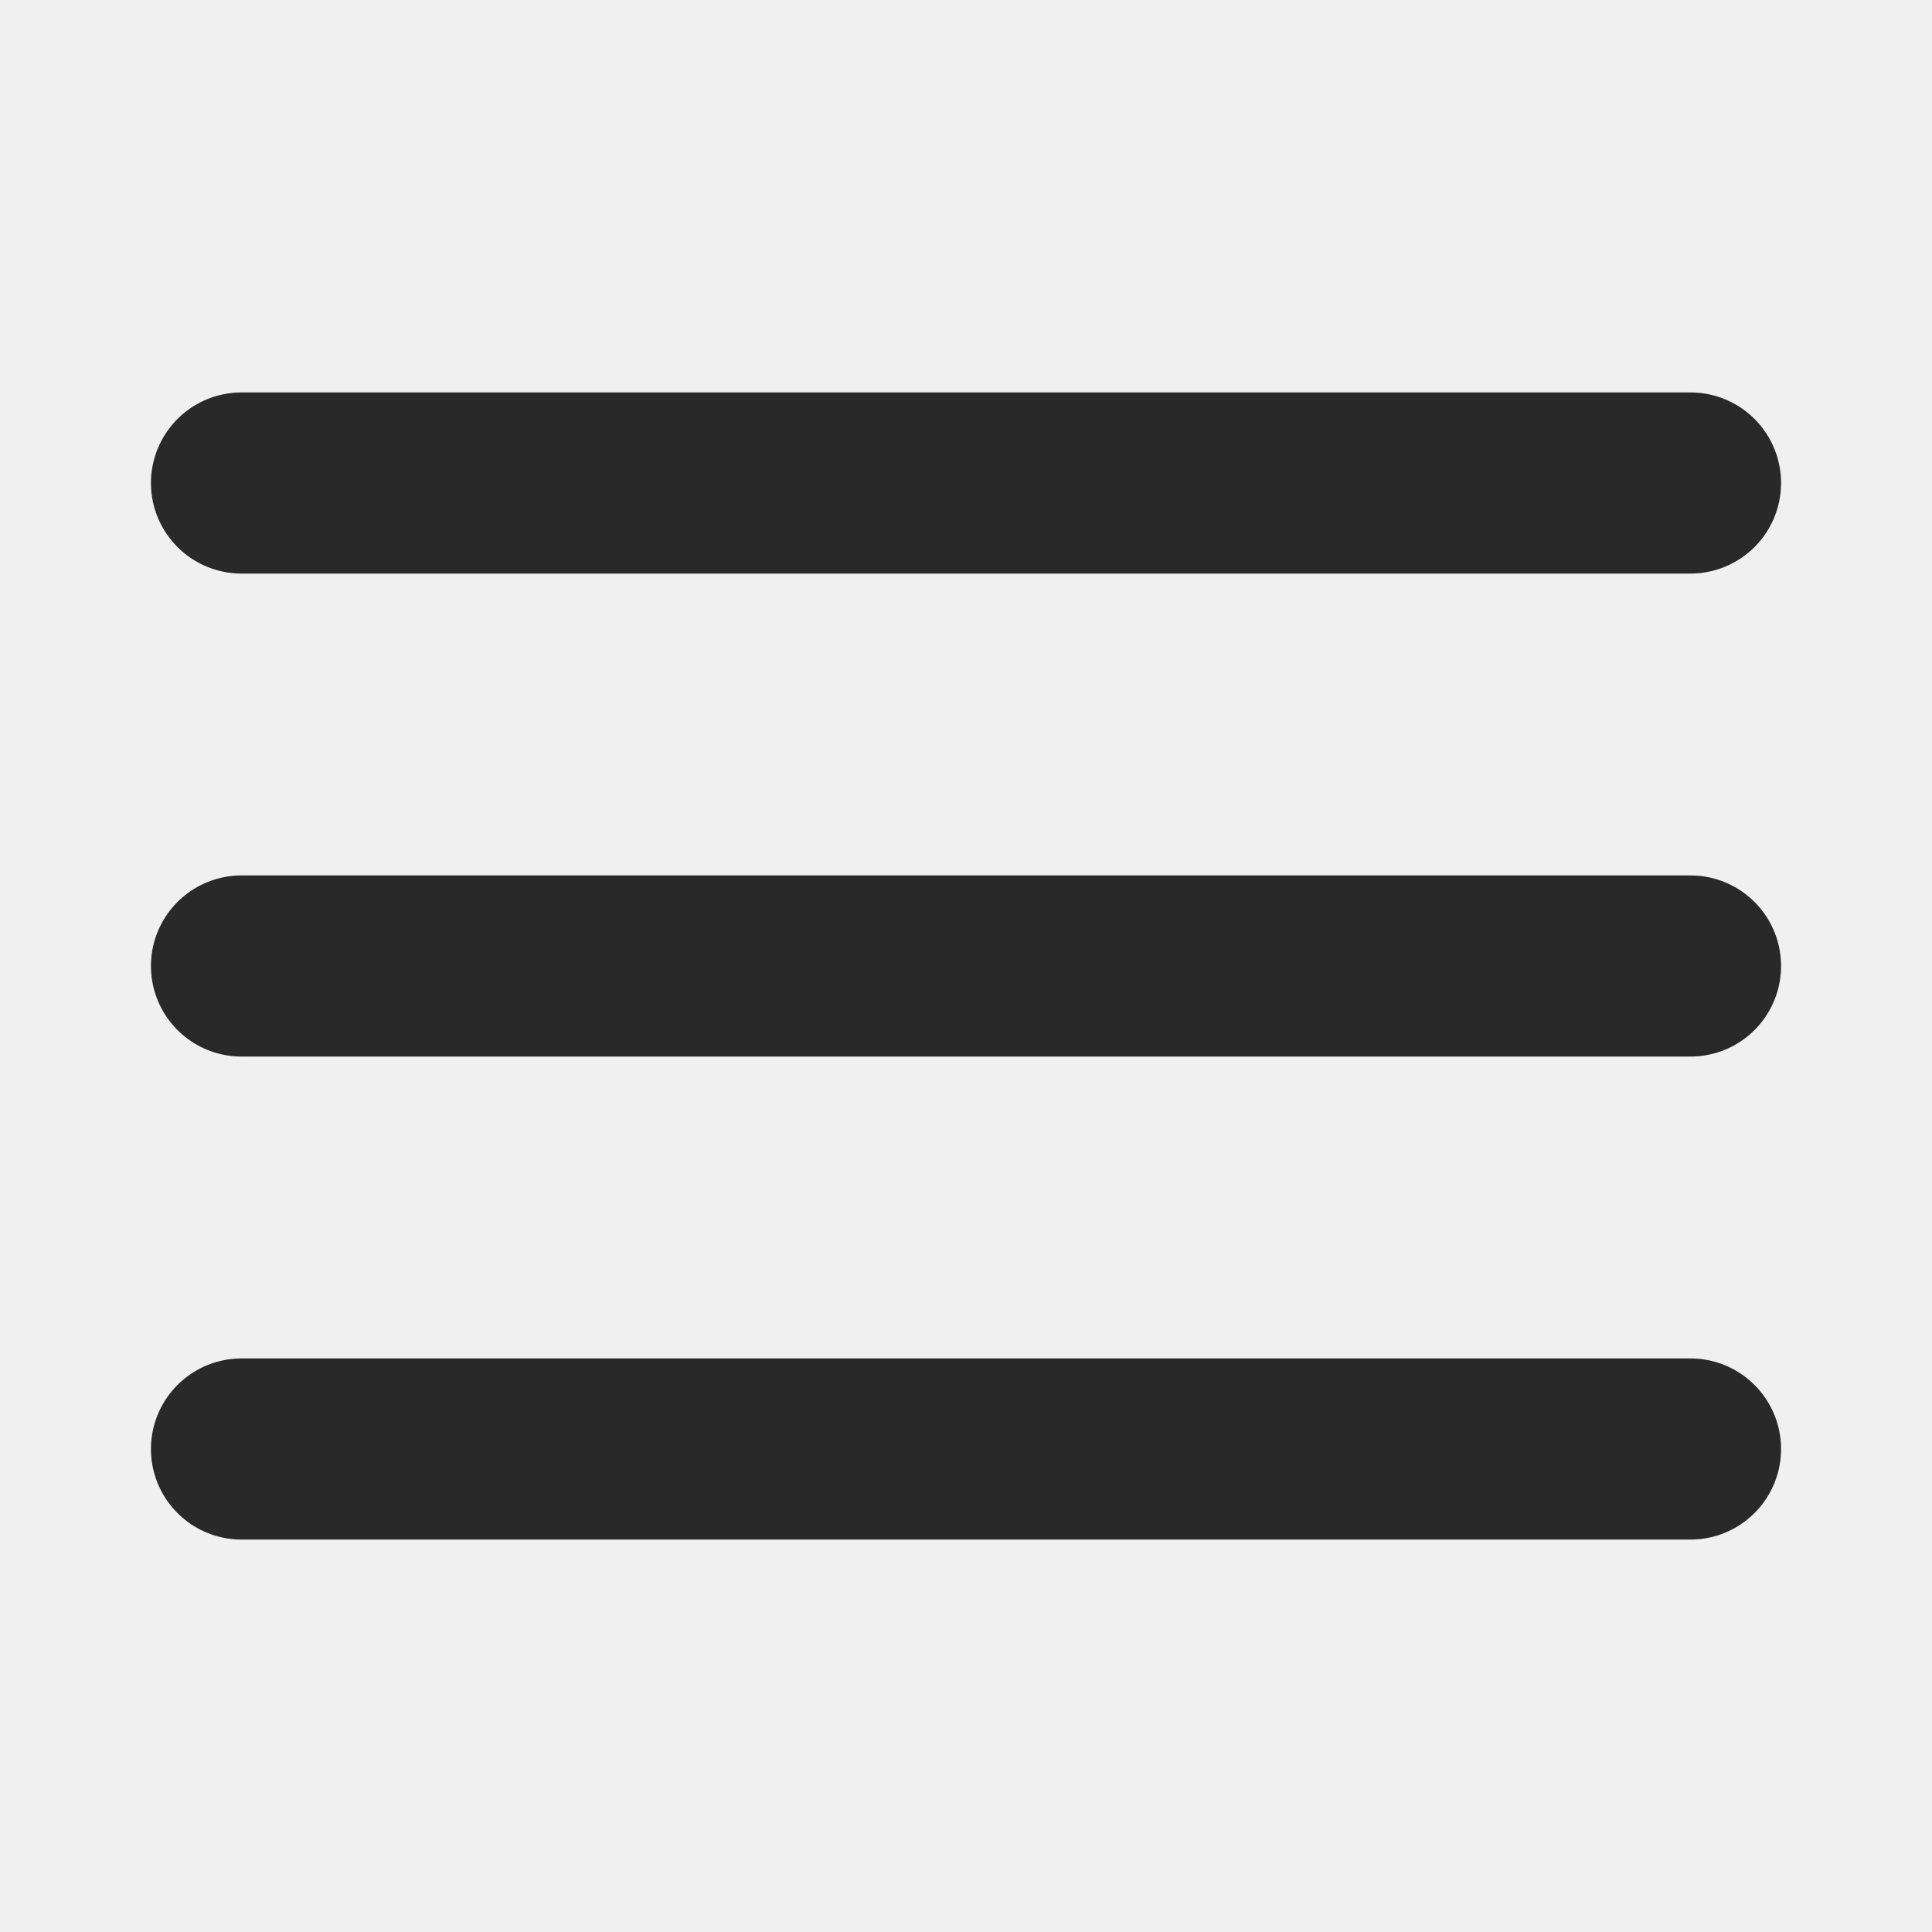
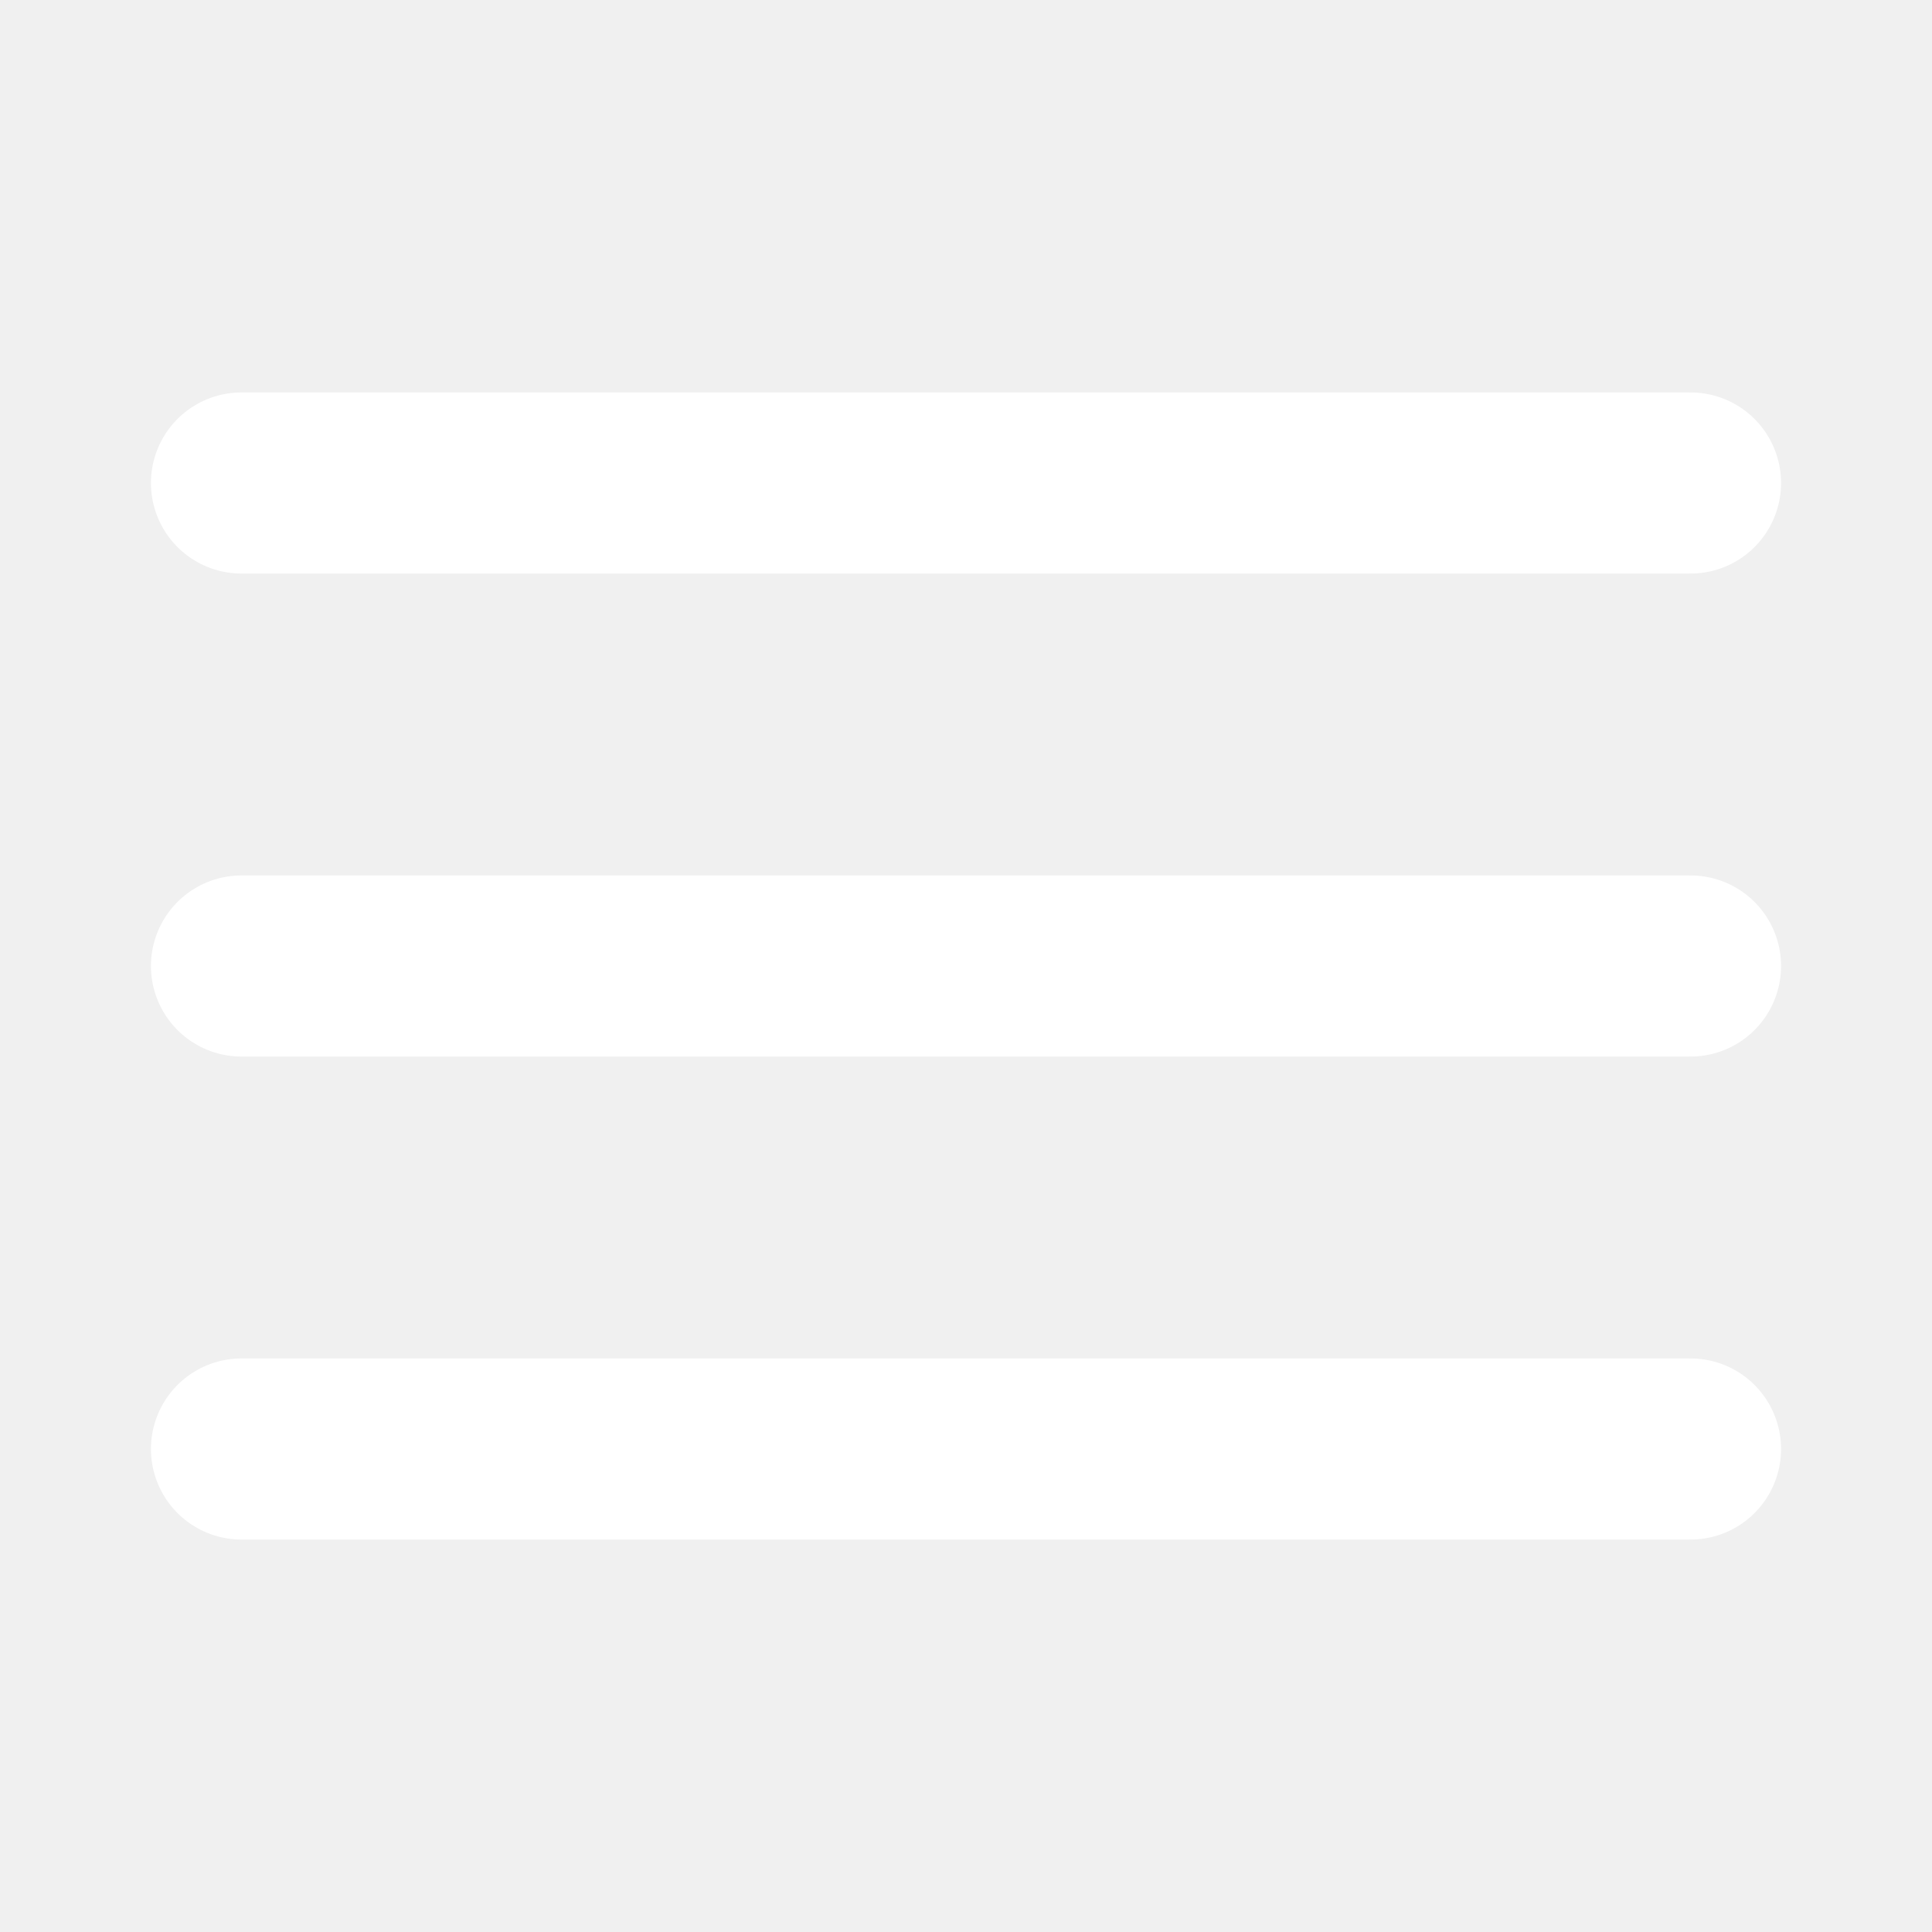
<svg xmlns="http://www.w3.org/2000/svg" width="32" height="32" viewBox="0 0 32 32" fill="none">
-   <path d="M4 16H28" stroke="#292929" stroke-width="3" stroke-linecap="round" stroke-linejoin="round" />
-   <path d="M4 8H28" stroke="#292929" stroke-width="3" stroke-linecap="round" stroke-linejoin="round" />
-   <path d="M4 24H28" stroke="#292929" stroke-width="3" stroke-linecap="round" stroke-linejoin="round" />
+   <path d="M4 16H28" stroke="#ffffff" stroke-width="3" stroke-linecap="round" stroke-linejoin="round" />
+   <path d="M4 8H28" stroke="#ffffff" stroke-width="3" stroke-linecap="round" stroke-linejoin="round" />
+   <path d="M4 24H28" stroke="#ffffff" stroke-width="3" stroke-linecap="round" stroke-linejoin="round" />
</svg>
